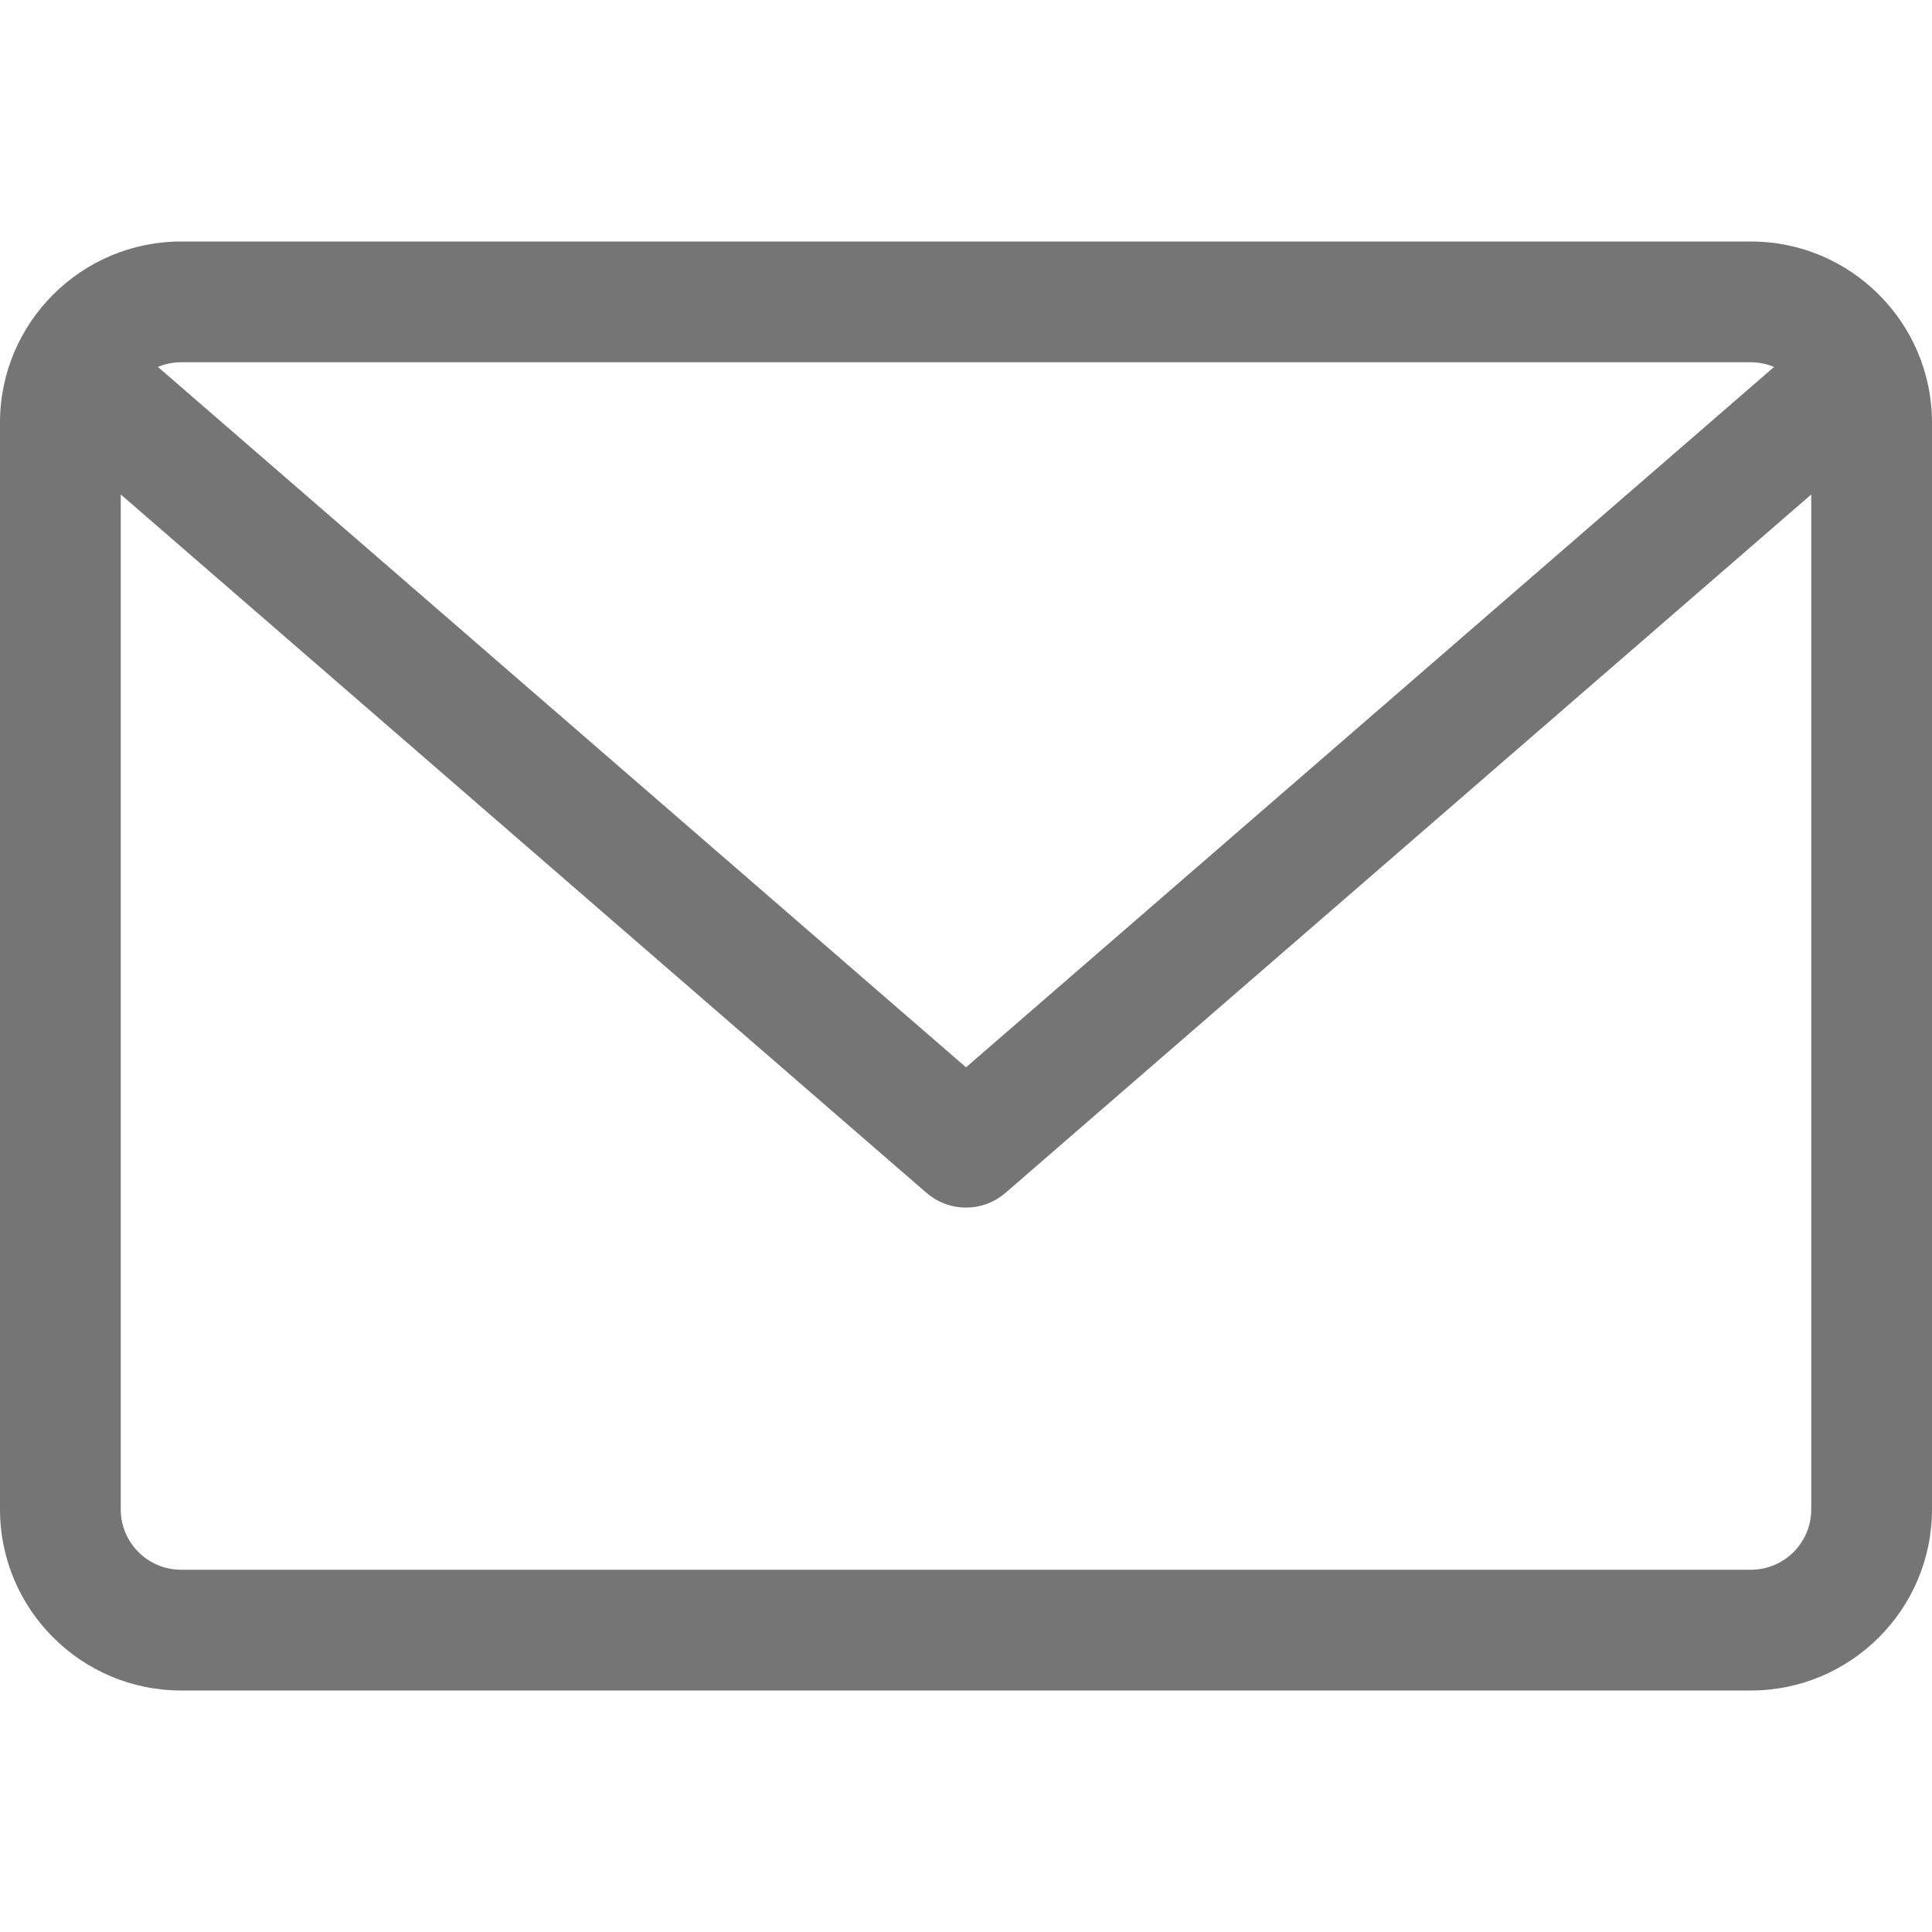
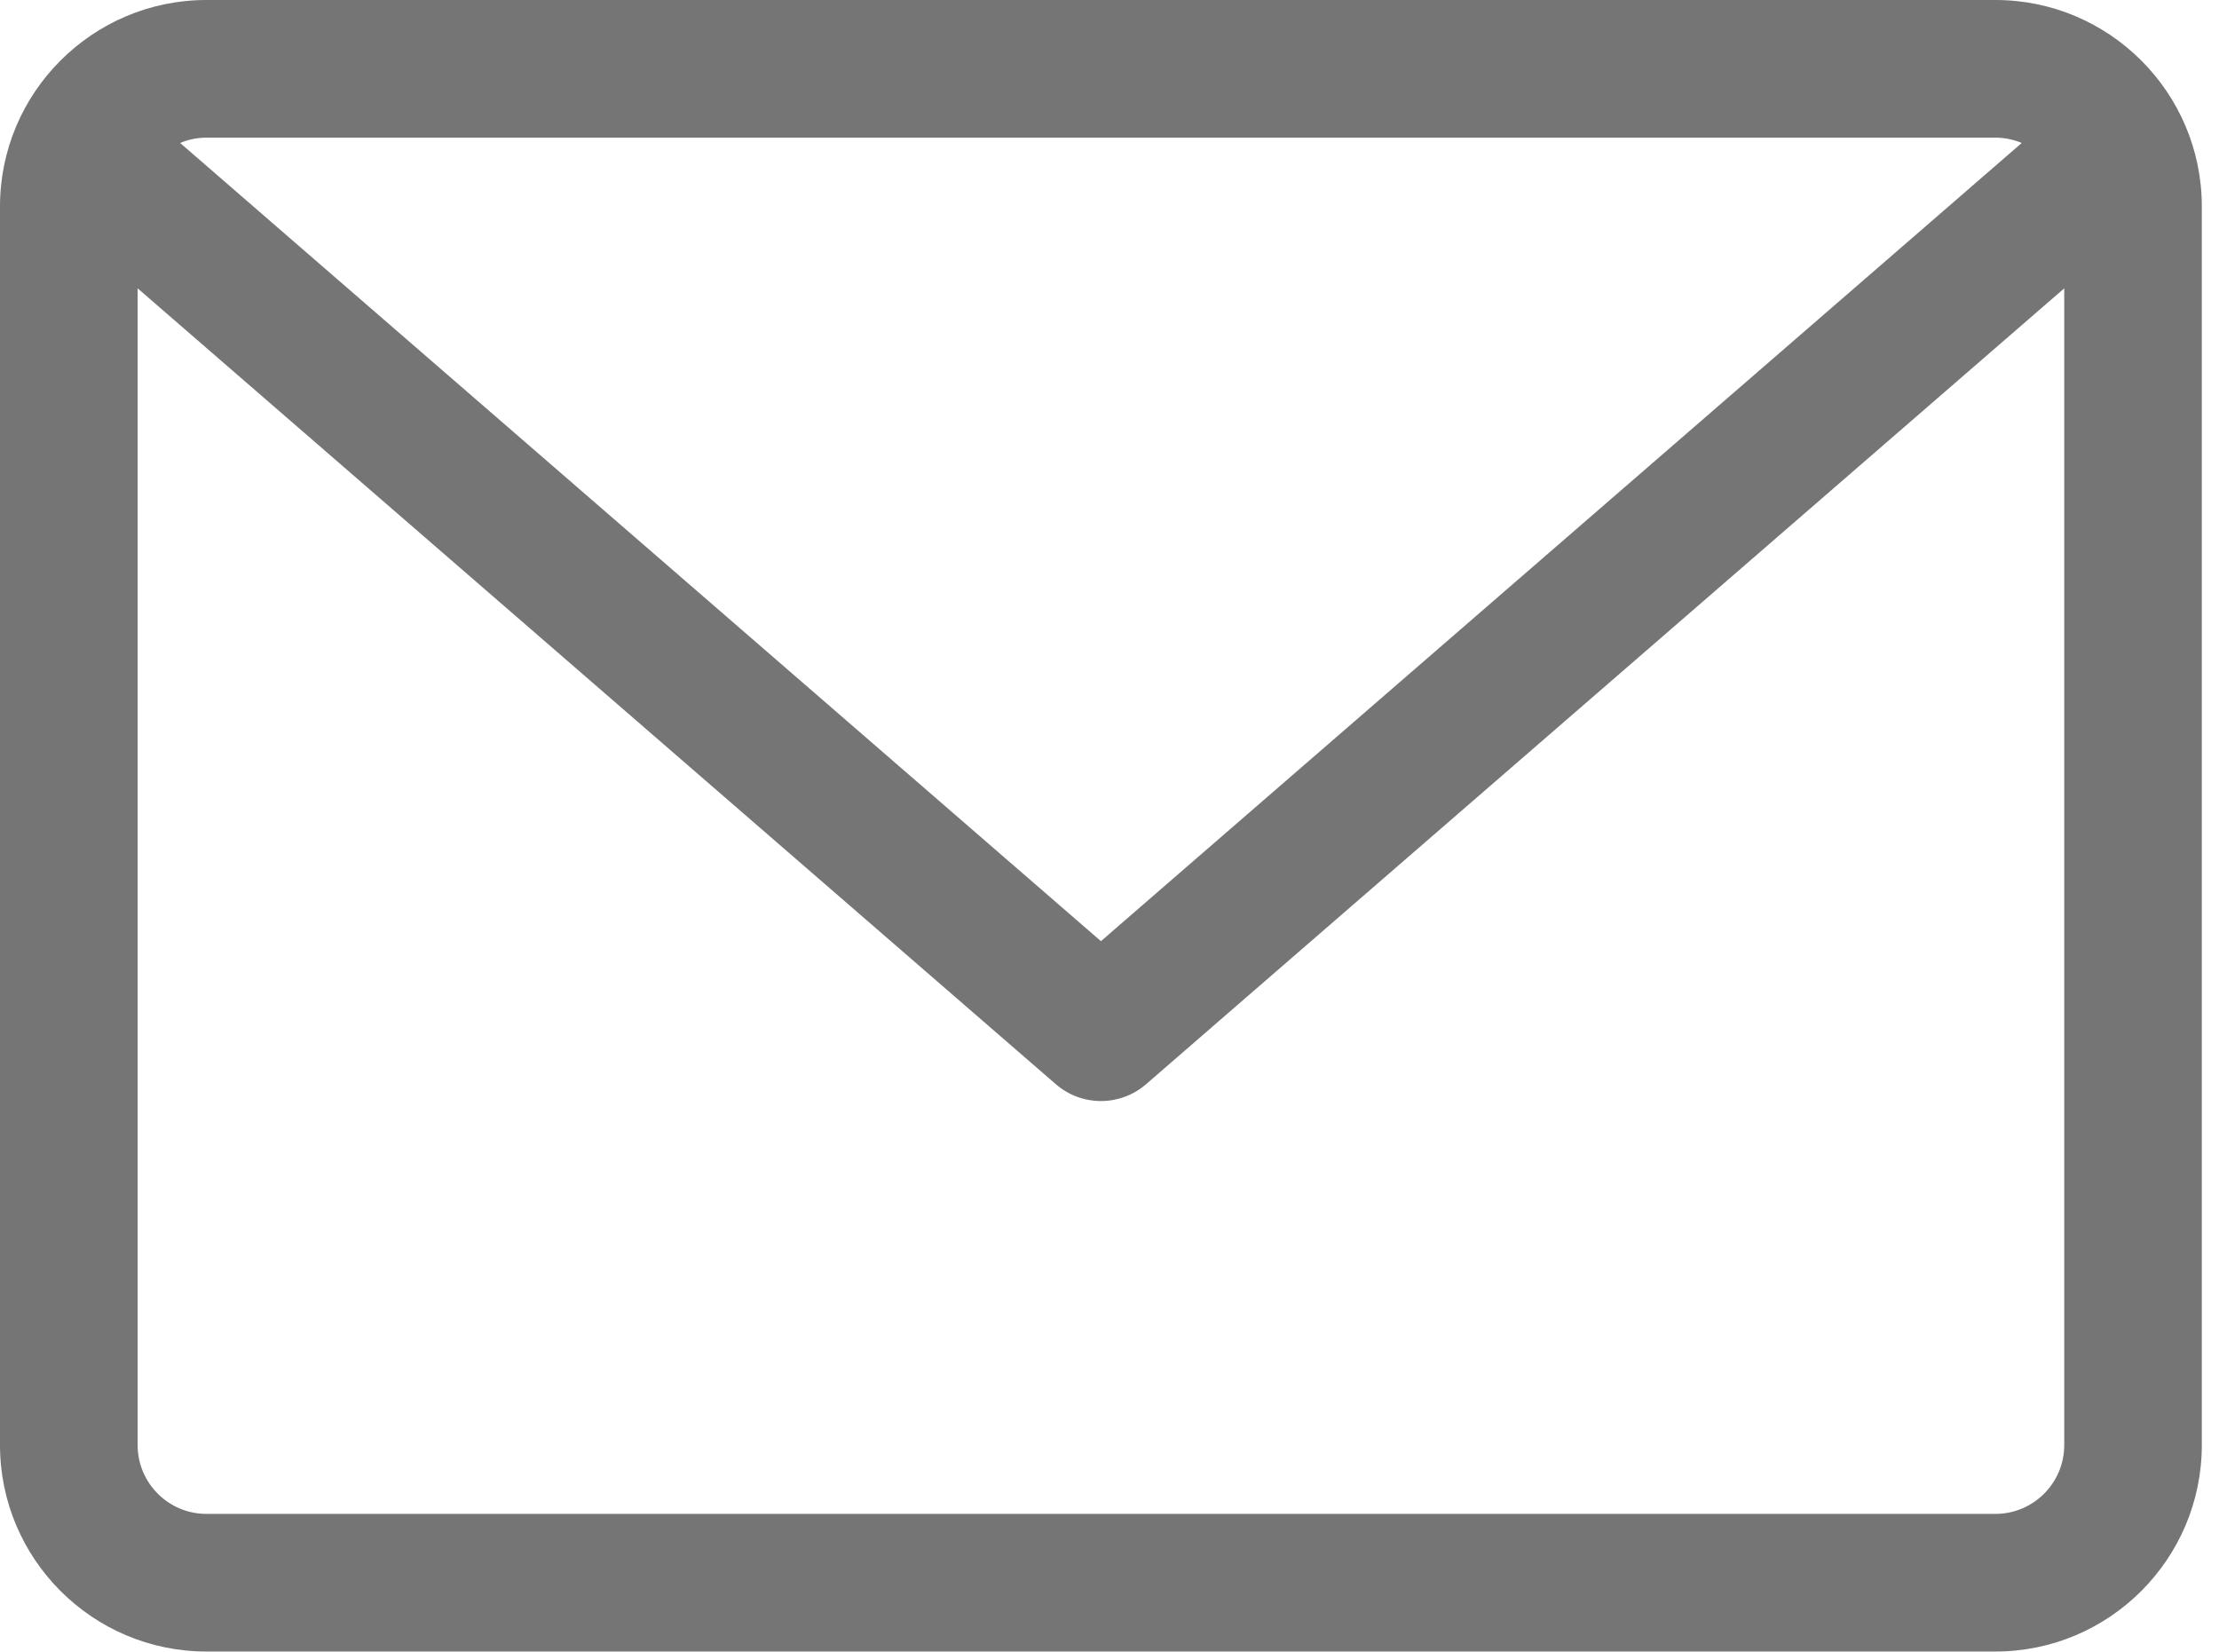
- <svg xmlns="http://www.w3.org/2000/svg" version="1.1" width="32" height="32" viewBox="0 0 32 32">
-   <path fill="#757575" d="M29 4h-26c-1.654 0-3 1.346-3 3v18c0 1.654 1.346 3 3 3h26c1.654 0 3-1.346 3-3v-18c0-1.654-1.346-3-3-3zM29 6c0.136 0 0.266 0.028 0.384 0.078l-13.384 11.6-13.384-11.6c0.113-0.049 0.245-0.078 0.384-0.078h26zM29 26h-26c-0.552 0-1-0.448-1-1v0-16.81l13.344 11.566c0.175 0.152 0.404 0.245 0.656 0.245s0.481-0.093 0.657-0.246l-0.001 0.001 13.344-11.566v16.81c0 0.552-0.448 1-1 1v0z" />
+ <svg xmlns="http://www.w3.org/2000/svg" version="1.1" width="43" height="32" viewBox="0 0 43 32">
+   <path fill="#757575" d="M38.667 0h-34.667c-2.206 0-4 1.794-4 4v24c0 2.206 1.794 4 4 4h34.667c2.206 0 4-1.794 4-4v-24c0-2.206-1.794-4-4-4zM38.667 2.667c0.181 0 0.353 0.038 0.511 0.103l-17.844 15.466-17.844-15.466c0.158-0.066 0.33-0.103 0.511-0.103h34.667zM38.667 29.333h-34.667c-0.736 0-1.333-0.598-1.333-1.333v-22.413l17.793 15.421c0.251 0.217 0.563 0.326 0.874 0.326s0.622-0.108 0.874-0.326l17.793-15.421v22.413c0 0.736-0.598 1.333-1.333 1.333z" />
</svg>
